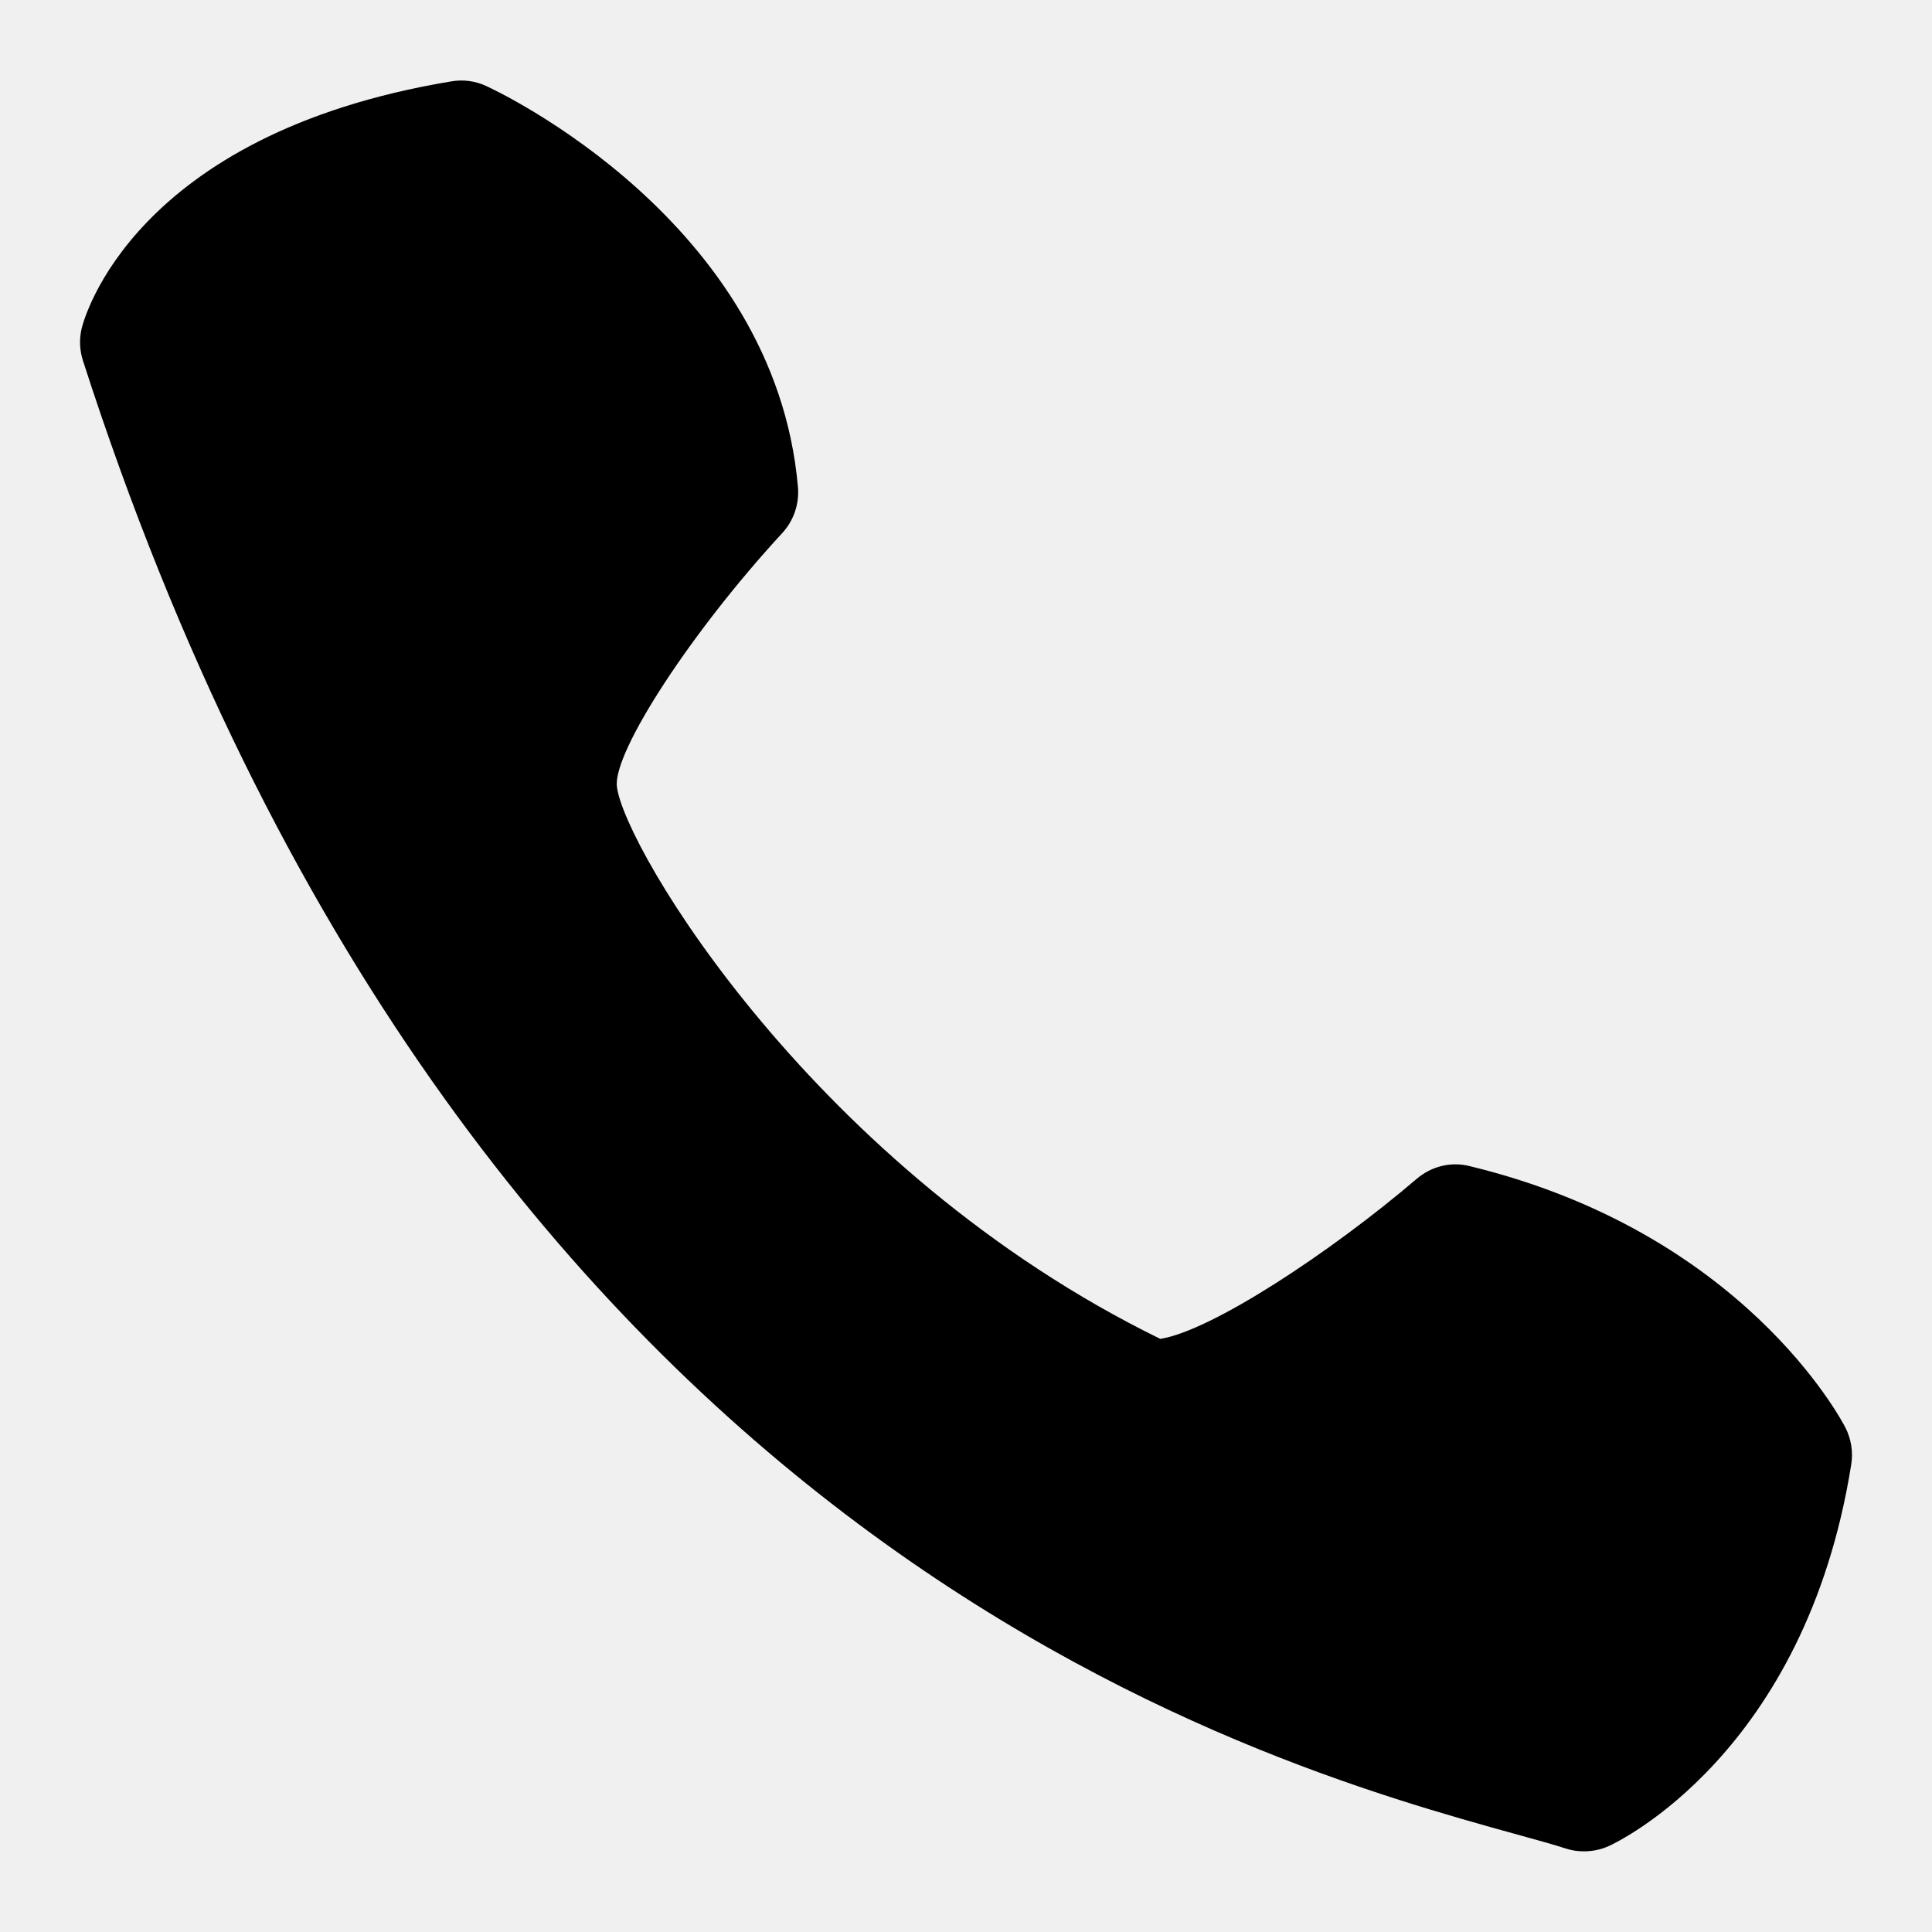
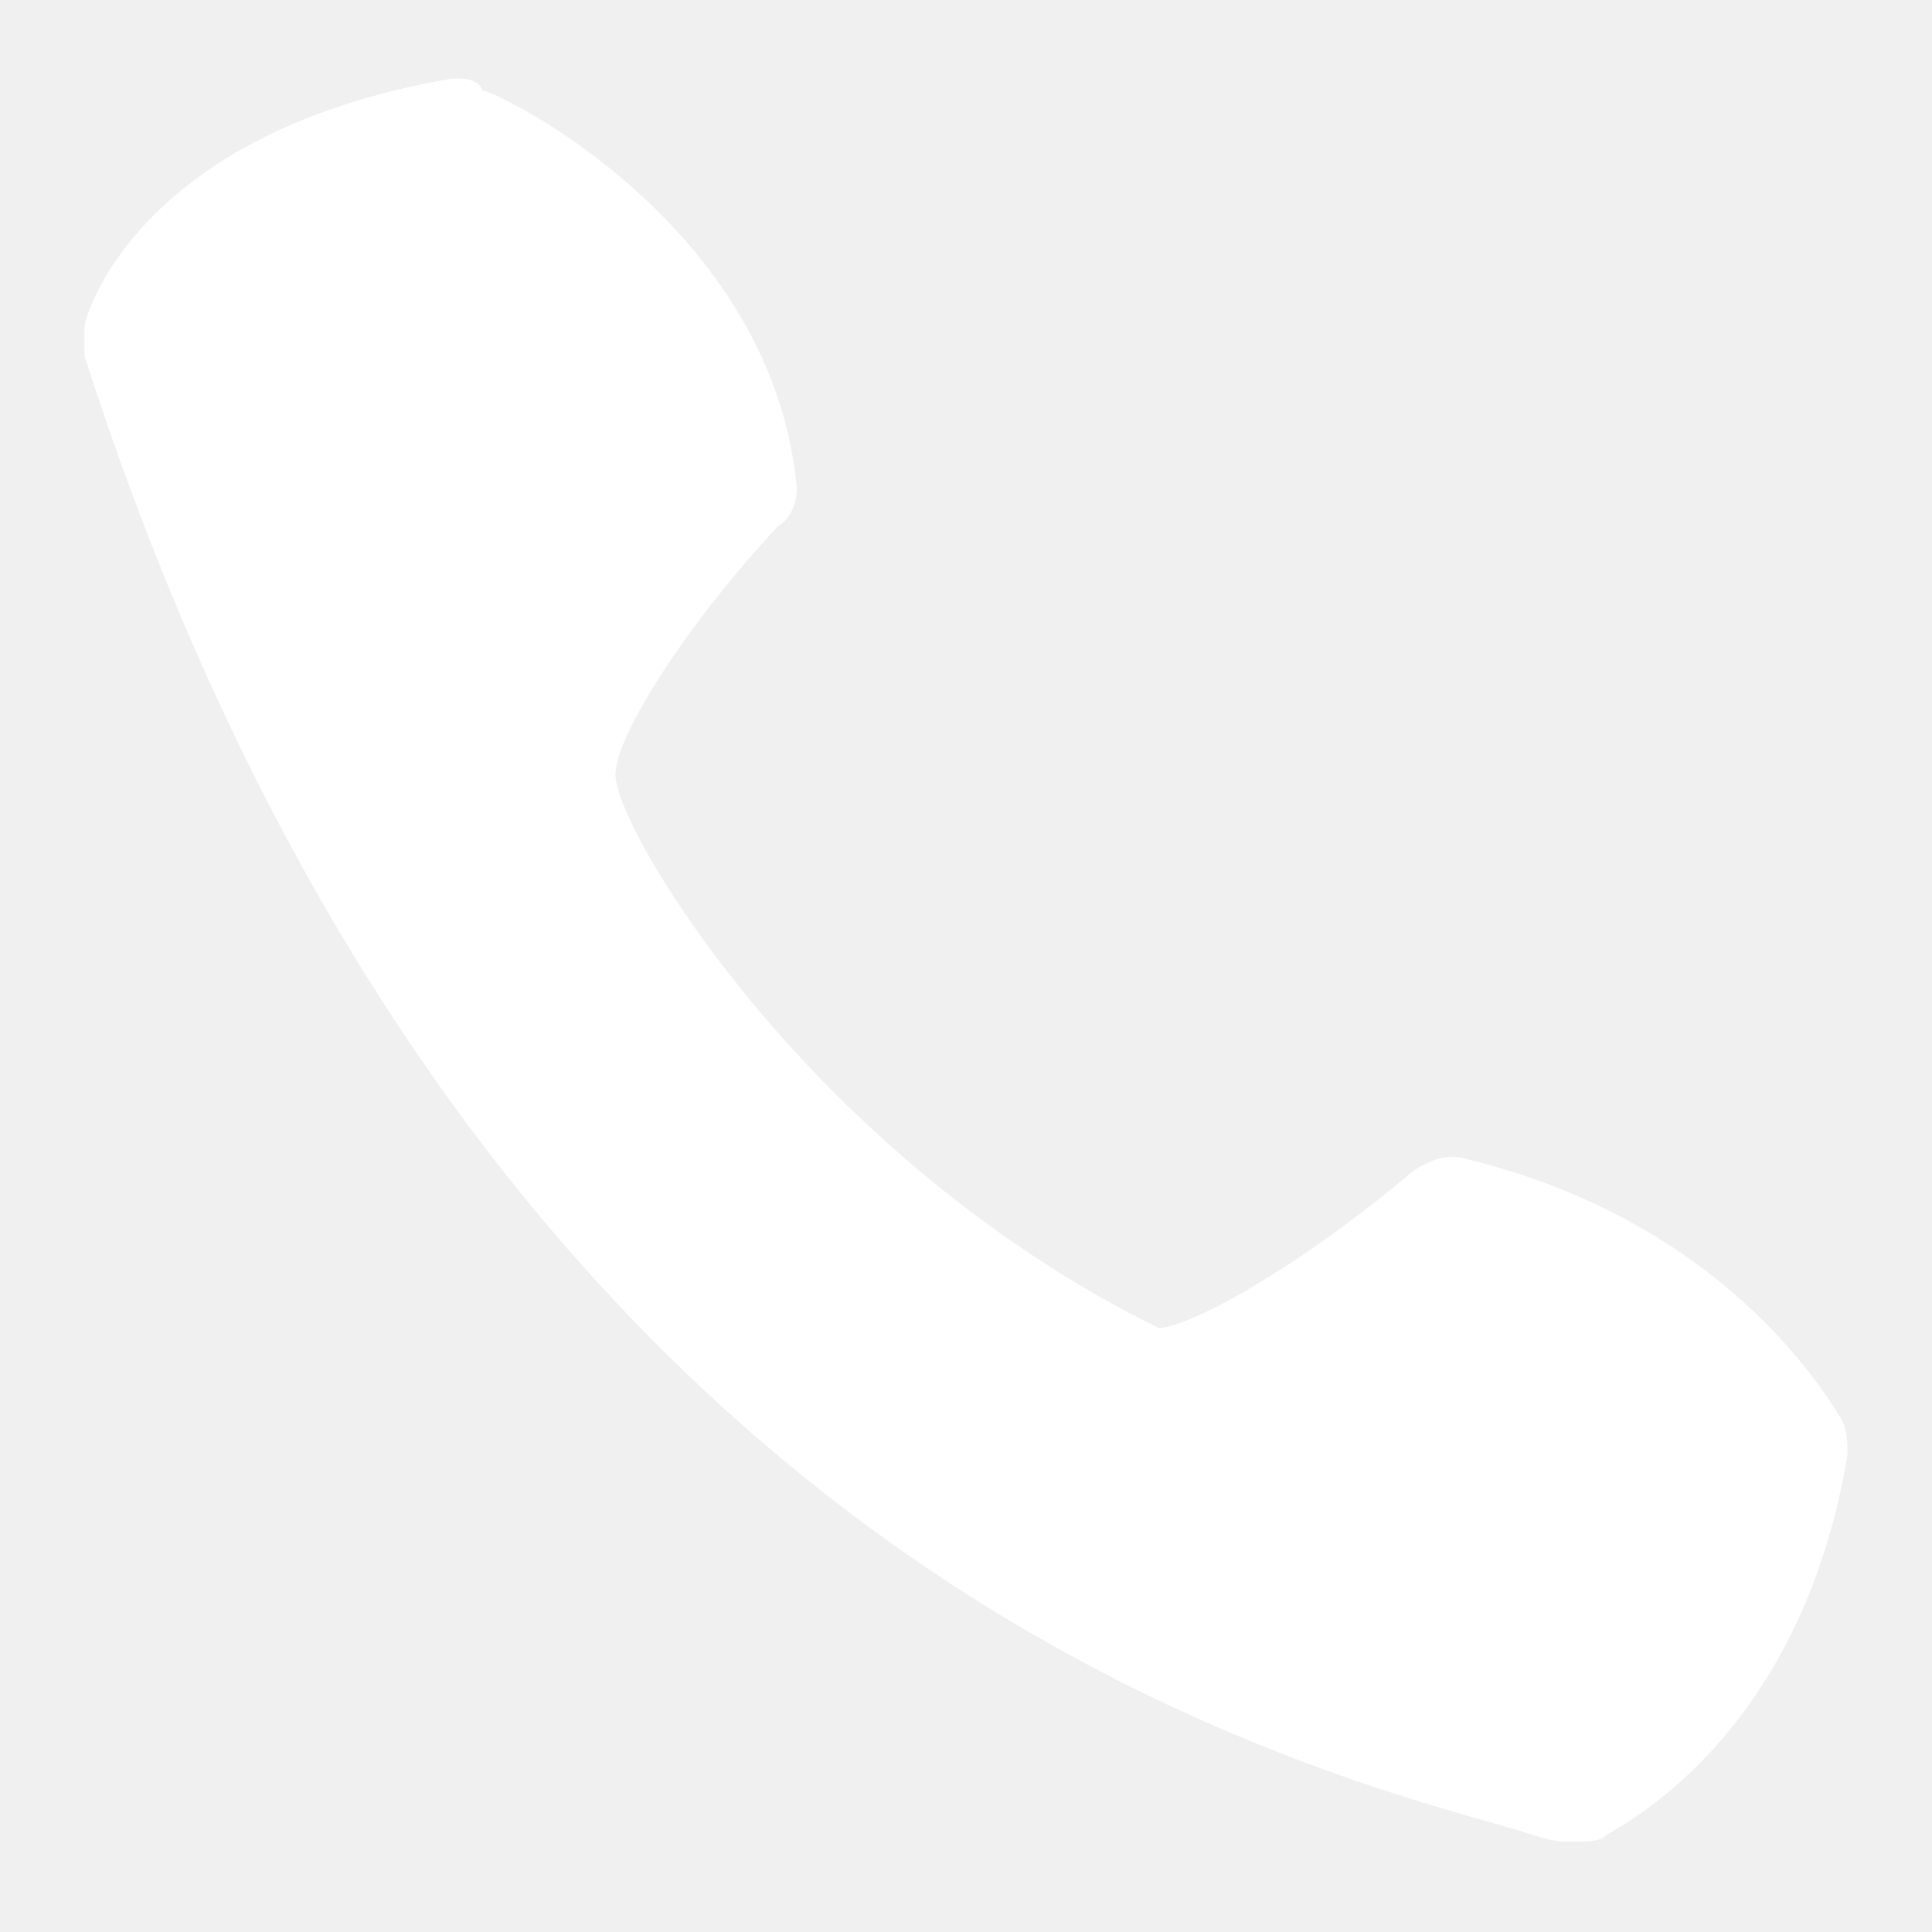
- <svg xmlns="http://www.w3.org/2000/svg" width="32" height="32" viewBox="0 0 32 32" fill="#000000">
+ <svg xmlns="http://www.w3.org/2000/svg" version="1.1" id="圖層_1" x="0px" y="0px" viewBox="0 0 32 32" style="enable-background:new 0 0 32 32;" xml:space="preserve">
+   <style type="text/css">
+ 	.st0{fill:#FFFFFF;}
+ </style>
  <g>
-     <path d="M 13.216,8.064C 12.834,3.67, 8.25,1.514, 8.056,1.426C 7.874,1.34, 7.67,1.314, 7.474,1.348 c-5.292,0.878-6.088,3.958-6.12,4.086C 1.31,5.614, 1.318,5.8, 1.374,5.974c 6.312,19.584, 19.43,23.214, 23.742,24.408 c 0.332,0.092, 0.606,0.166, 0.814,0.234c 0.1,0.034, 0.204,0.048, 0.308,0.048c 0.142,0, 0.284-0.030, 0.414-0.090 c 0.132-0.060, 3.248-1.528, 4.010-6.316c 0.034-0.208,0-0.424-0.096-0.612c-0.068-0.132-1.698-3.234-6.218-4.33 c-0.316-0.082-0.64,0.002-0.884,0.21c-1.426,1.218-3.396,2.516-4.246,2.65c-5.698-2.786-8.88-8.132-9-9.146 C 10.148,12.46, 11.454,10.458, 12.956,8.83C 13.146,8.624, 13.242,8.344, 13.216,8.064z" />
+     <path class="st0" d="M13.2,8.1c-0.4-4.4-5-6.6-5.2-6.6C7.9,1.3,7.7,1.3,7.5,1.3c-5.3,0.9-6.1,4-6.1,4.1c0,0.2,0,0.4,0,0.5   c6.3,19.6,19.4,23.2,23.7,24.4c0.3,0.1,0.6,0.2,0.8,0.2c0.1,0,0.2,0,0.3,0c0.1,0,0.3,0,0.4-0.1c0.1-0.1,3.2-1.5,4-6.3   c0-0.2,0-0.4-0.1-0.6c-0.1-0.1-1.7-3.2-6.2-4.3c-0.3-0.1-0.6,0-0.9,0.2c-1.4,1.2-3.4,2.5-4.2,2.6c-5.7-2.8-8.9-8.1-9-9.1   c-0.1-0.6,1.2-2.6,2.7-4.2C13.1,8.6,13.2,8.3,13.2,8.1z" />
  </g>
</svg>
